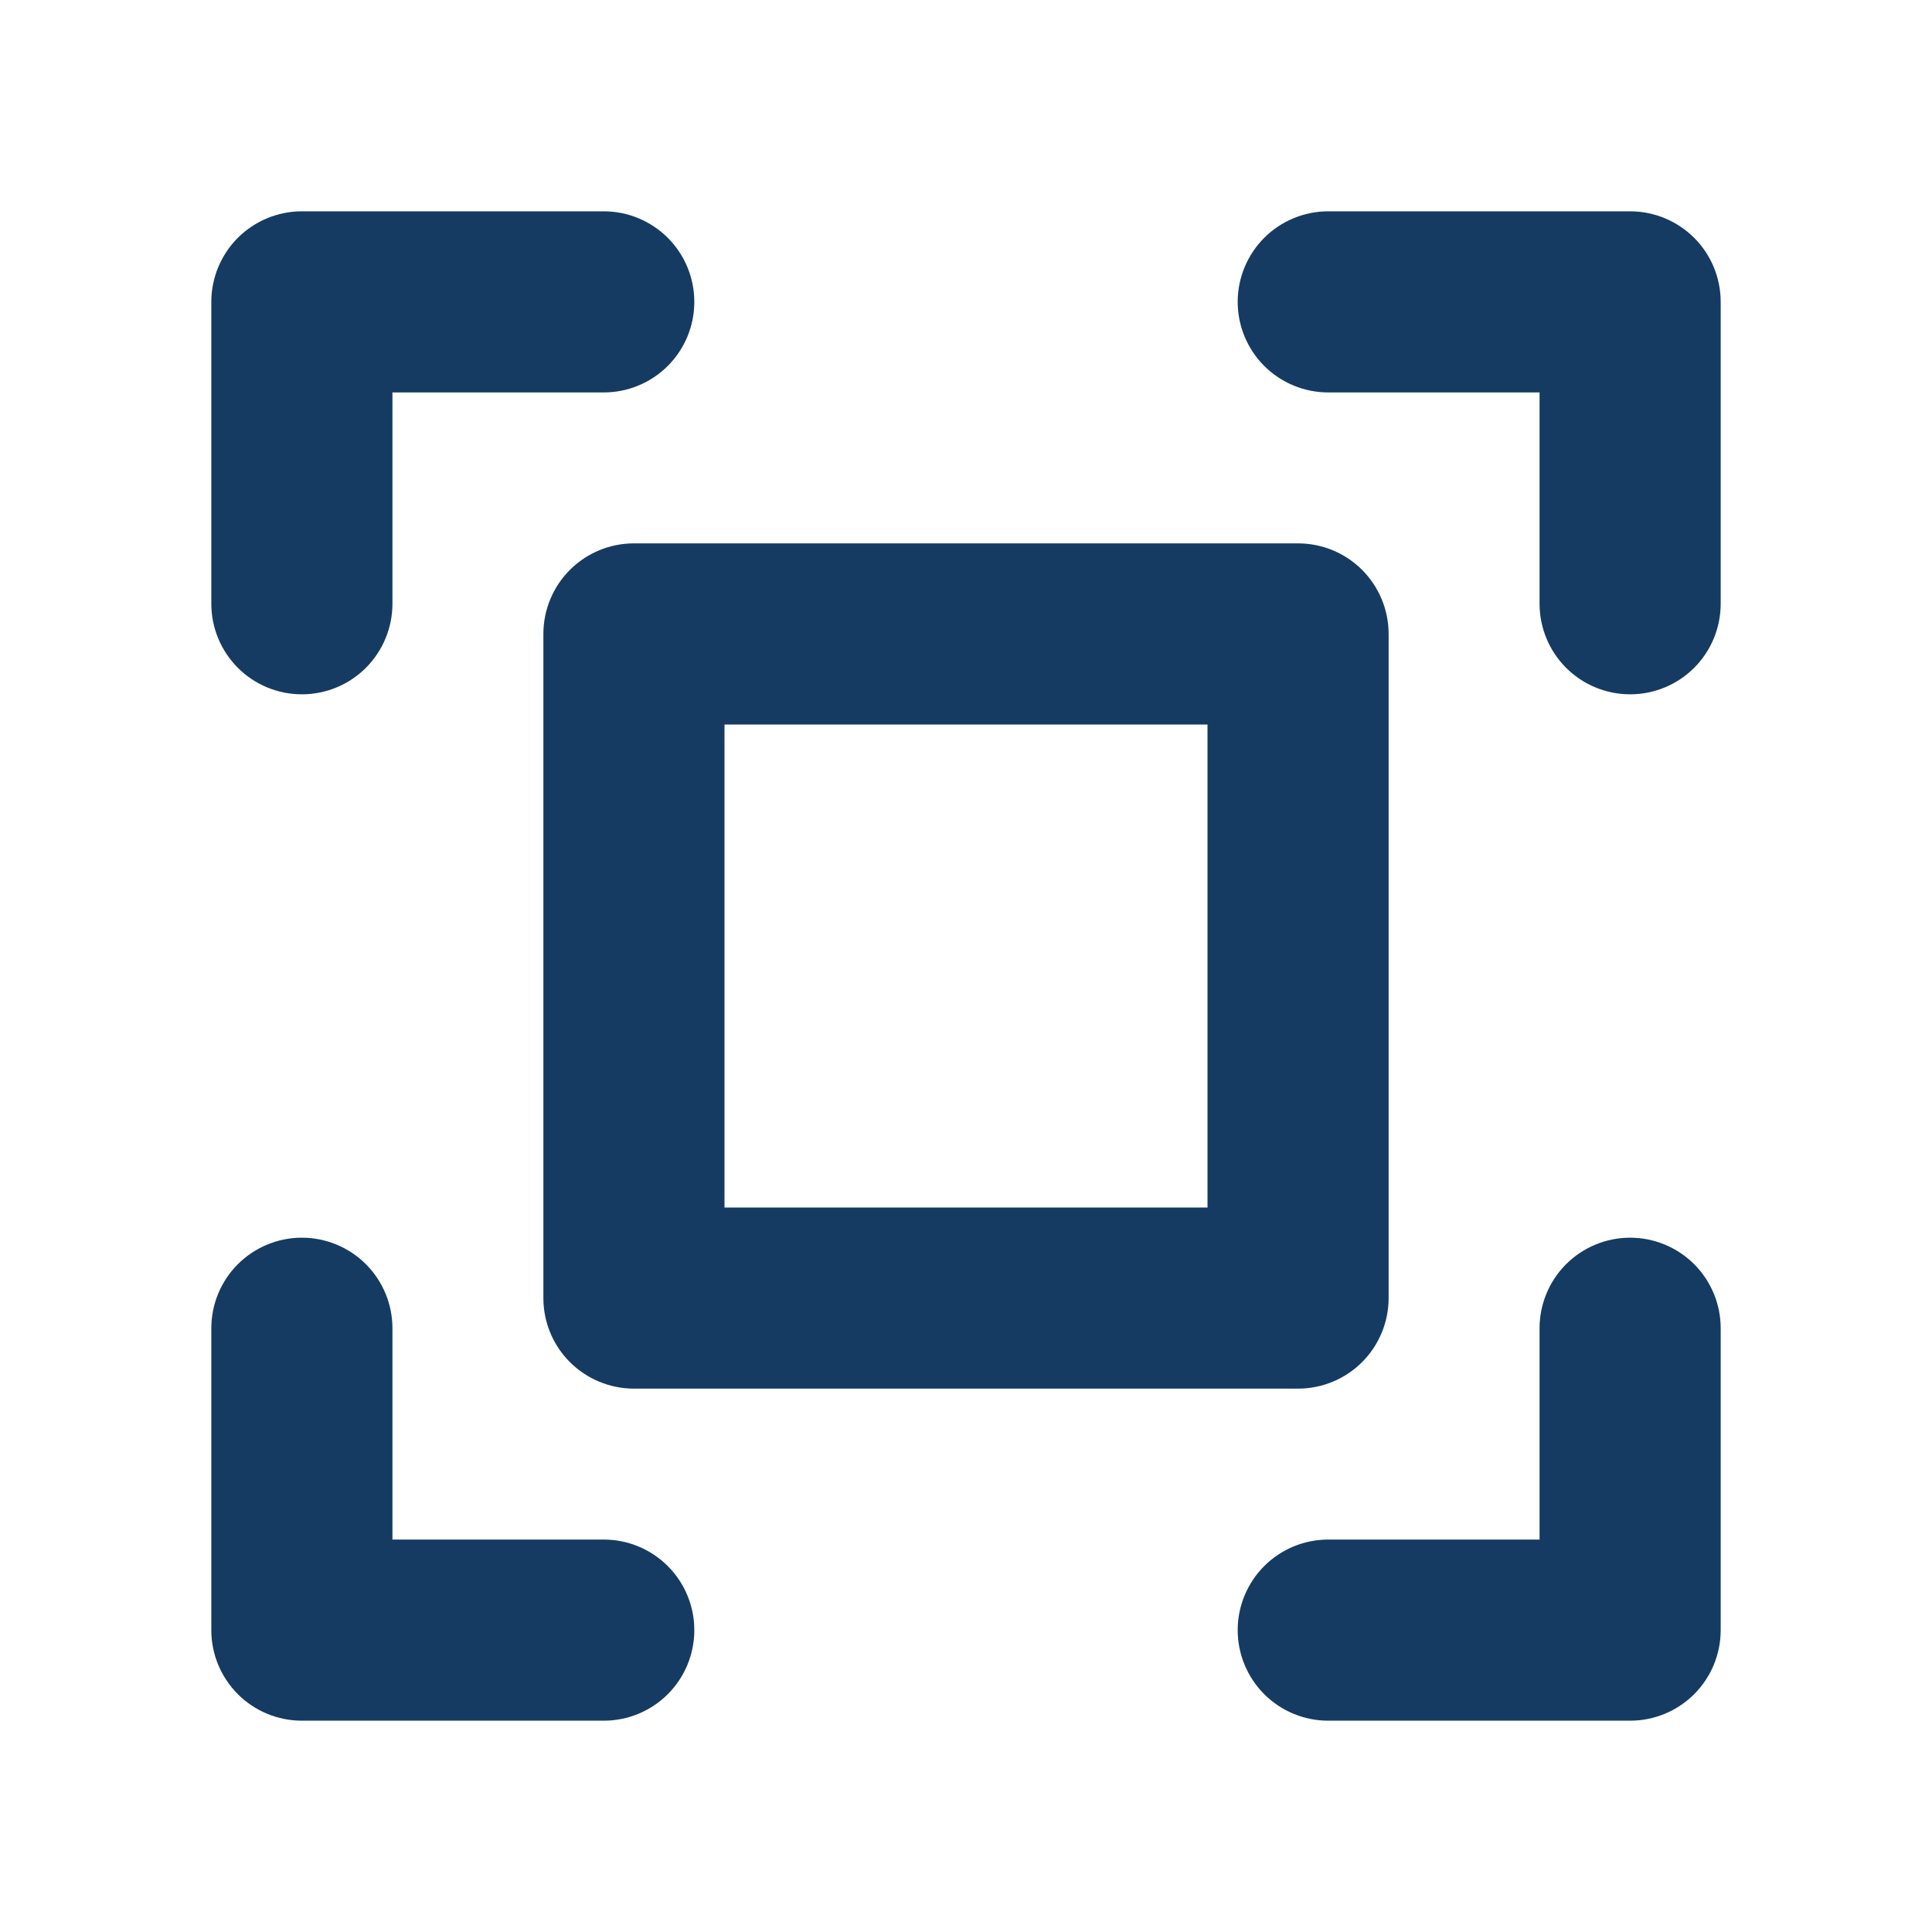
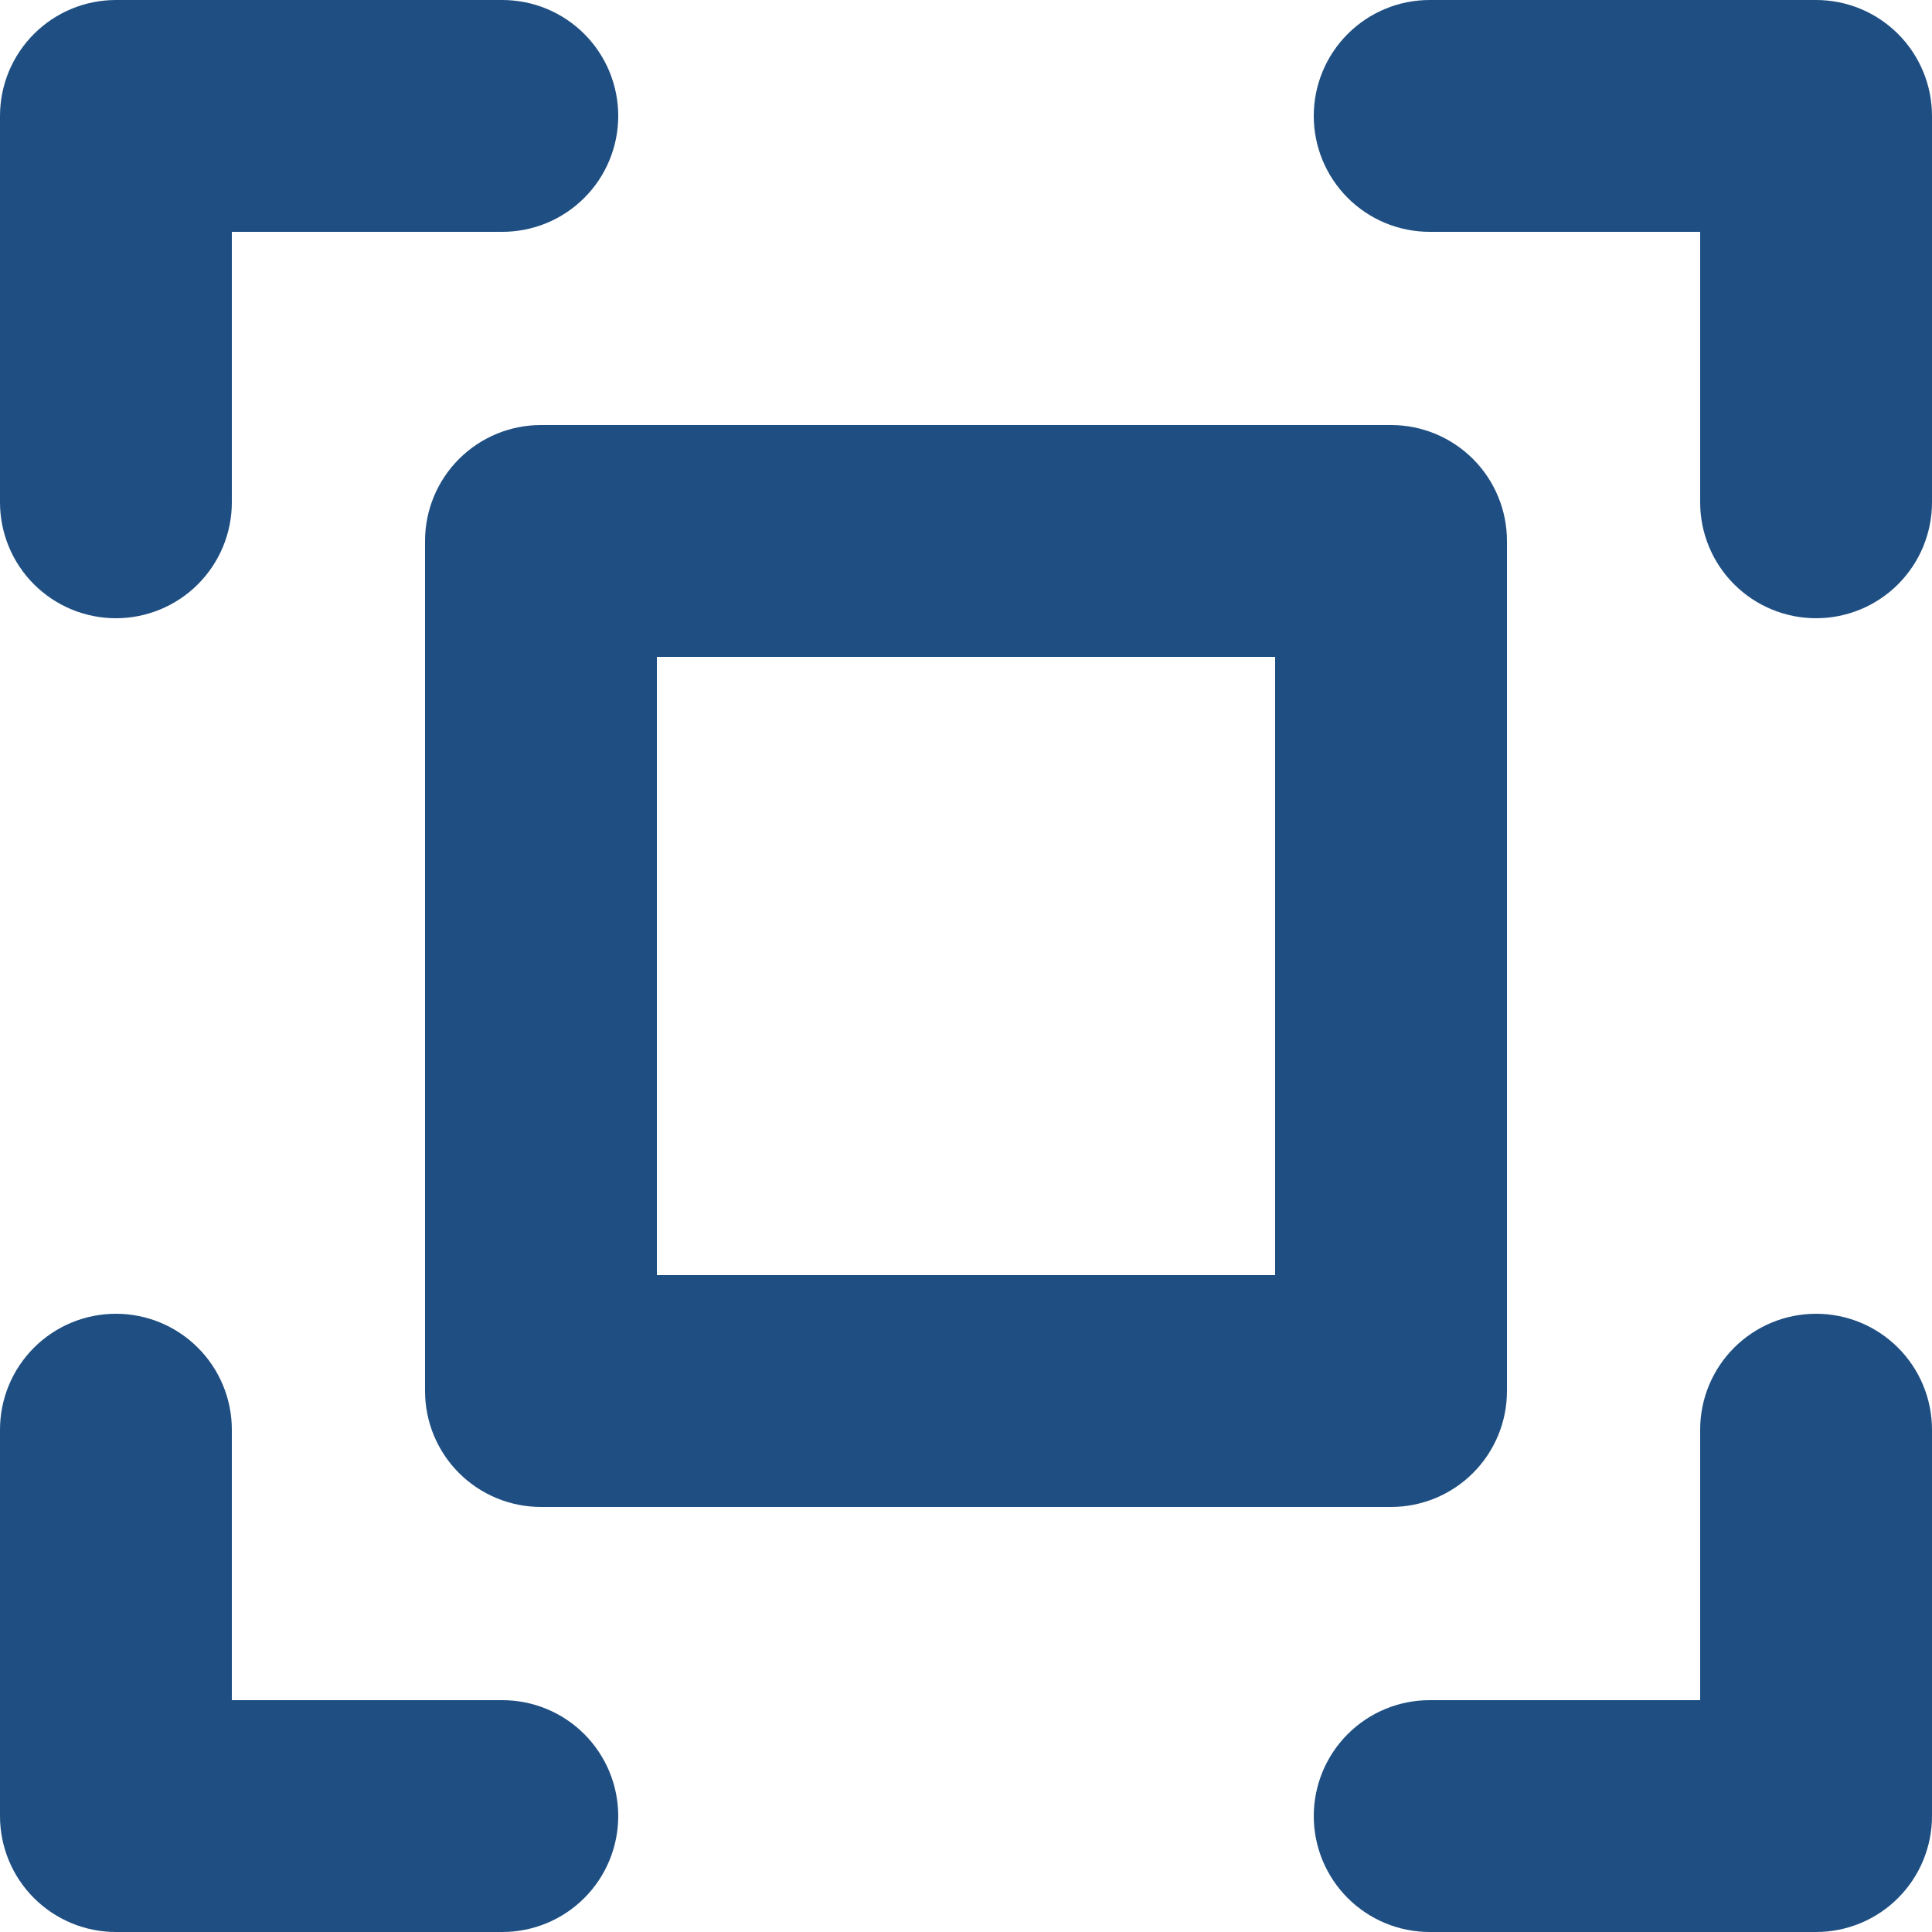
- <svg xmlns="http://www.w3.org/2000/svg" width="40" height="40" viewBox="0 0 40 40" fill="none">
-   <path d="M35.625 6.25V12.5C35.625 12.997 35.428 13.474 35.076 13.826C34.724 14.178 34.247 14.375 33.75 14.375C33.253 14.375 32.776 14.178 32.424 13.826C32.072 13.474 31.875 12.997 31.875 12.5V8.125H27.5C27.003 8.125 26.526 7.927 26.174 7.576C25.823 7.224 25.625 6.747 25.625 6.25C25.625 5.753 25.823 5.276 26.174 4.924C26.526 4.573 27.003 4.375 27.5 4.375H33.75C34.247 4.375 34.724 4.573 35.076 4.924C35.428 5.276 35.625 5.753 35.625 6.25ZM12.5 31.875H8.125V27.5C8.125 27.003 7.927 26.526 7.576 26.174C7.224 25.823 6.747 25.625 6.25 25.625C5.753 25.625 5.276 25.823 4.924 26.174C4.573 26.526 4.375 27.003 4.375 27.5V33.75C4.375 34.247 4.573 34.724 4.924 35.076C5.276 35.428 5.753 35.625 6.25 35.625H12.5C12.997 35.625 13.474 35.428 13.826 35.076C14.178 34.724 14.375 34.247 14.375 33.75C14.375 33.253 14.178 32.776 13.826 32.424C13.474 32.072 12.997 31.875 12.5 31.875ZM33.75 25.625C33.253 25.625 32.776 25.823 32.424 26.174C32.072 26.526 31.875 27.003 31.875 27.5V31.875H27.5C27.003 31.875 26.526 32.072 26.174 32.424C25.823 32.776 25.625 33.253 25.625 33.75C25.625 34.247 25.823 34.724 26.174 35.076C26.526 35.428 27.003 35.625 27.5 35.625H33.75C34.247 35.625 34.724 35.428 35.076 35.076C35.428 34.724 35.625 34.247 35.625 33.75V27.5C35.625 27.003 35.428 26.526 35.076 26.174C34.724 25.823 34.247 25.625 33.75 25.625ZM6.25 14.375C6.747 14.375 7.224 14.178 7.576 13.826C7.927 13.474 8.125 12.997 8.125 12.5V8.125H12.5C12.997 8.125 13.474 7.927 13.826 7.576C14.178 7.224 14.375 6.747 14.375 6.25C14.375 5.753 14.178 5.276 13.826 4.924C13.474 4.573 12.997 4.375 12.5 4.375H6.25C5.753 4.375 5.276 4.573 4.924 4.924C4.573 5.276 4.375 5.753 4.375 6.25V12.5C4.375 12.997 4.573 13.474 4.924 13.826C5.276 14.178 5.753 14.375 6.25 14.375ZM13.125 11.25H26.875C27.372 11.25 27.849 11.447 28.201 11.799C28.552 12.151 28.75 12.628 28.75 13.125V26.875C28.75 27.372 28.552 27.849 28.201 28.201C27.849 28.552 27.372 28.75 26.875 28.75H13.125C12.628 28.75 12.151 28.552 11.799 28.201C11.447 27.849 11.25 27.372 11.25 26.875V13.125C11.25 12.628 11.447 12.151 11.799 11.799C12.151 11.447 12.628 11.25 13.125 11.25ZM15 25H25V15H15V25Z" fill="#153B63" />
+ <svg xmlns="http://www.w3.org/2000/svg" width="35" height="35" viewBox="0 0 35 35" fill="none">
+   <path d="M35 2.1V9.1C35 9.657 34.779 10.191 34.385 10.585C33.991 10.979 33.457 11.2 32.9 11.2C32.343 11.2 31.809 10.979 31.415 10.585C31.021 10.191 30.8 9.657 30.8 9.1V4.2H25.9C25.343 4.2 24.809 3.979 24.415 3.585C24.021 3.191 23.8 2.657 23.8 2.1C23.8 1.543 24.021 1.009 24.415 0.615C24.809 0.221 25.343 0 25.9 0H32.9C33.457 0 33.991 0.221 34.385 0.615C34.779 1.009 35 1.543 35 2.1ZM9.1 30.8H4.2V25.9C4.2 25.343 3.979 24.809 3.585 24.415C3.191 24.021 2.657 23.8 2.1 23.8C1.543 23.8 1.009 24.021 0.615 24.415C0.221 24.809 0 25.343 0 25.9V32.9C0 33.457 0.221 33.991 0.615 34.385C1.009 34.779 1.543 35 2.1 35H9.1C9.657 35 10.191 34.779 10.585 34.385C10.979 33.991 11.2 33.457 11.2 32.9C11.2 32.343 10.979 31.809 10.585 31.415C10.191 31.021 9.657 30.8 9.1 30.8ZM32.9 23.8C32.343 23.8 31.809 24.021 31.415 24.415C31.021 24.809 30.8 25.343 30.8 25.9V30.8H25.9C25.343 30.8 24.809 31.021 24.415 31.415C24.021 31.809 23.8 32.343 23.8 32.9C23.8 33.457 24.021 33.991 24.415 34.385C24.809 34.779 25.343 35 25.9 35H32.9C33.457 35 33.991 34.779 34.385 34.385C34.779 33.991 35 33.457 35 32.9V25.9C35 25.343 34.779 24.809 34.385 24.415C33.991 24.021 33.457 23.8 32.9 23.8ZM2.1 11.2C2.657 11.2 3.191 10.979 3.585 10.585C3.979 10.191 4.2 9.657 4.2 9.1V4.2H9.1C9.657 4.2 10.191 3.979 10.585 3.585C10.979 3.191 11.2 2.657 11.2 2.1C11.2 1.543 10.979 1.009 10.585 0.615C10.191 0.221 9.657 0 9.1 0H2.1C1.543 0 1.009 0.221 0.615 0.615C0.221 1.009 0 1.543 0 2.1V9.1C0 9.657 0.221 10.191 0.615 10.585C1.009 10.979 1.543 11.2 2.1 11.2ZM9.8 7.7H25.2C25.757 7.7 26.291 7.921 26.685 8.315C27.079 8.709 27.3 9.243 27.3 9.8V25.2C27.3 25.757 27.079 26.291 26.685 26.685C26.291 27.079 25.757 27.3 25.2 27.3H9.8C9.243 27.3 8.709 27.079 8.315 26.685C7.921 26.291 7.7 25.757 7.7 25.2V9.8C7.7 9.243 7.921 8.709 8.315 8.315C8.709 7.921 9.243 7.7 9.8 7.7ZM11.9 23.1H23.1V11.9H11.9V23.1Z" fill="#1F4F82" />
</svg>
